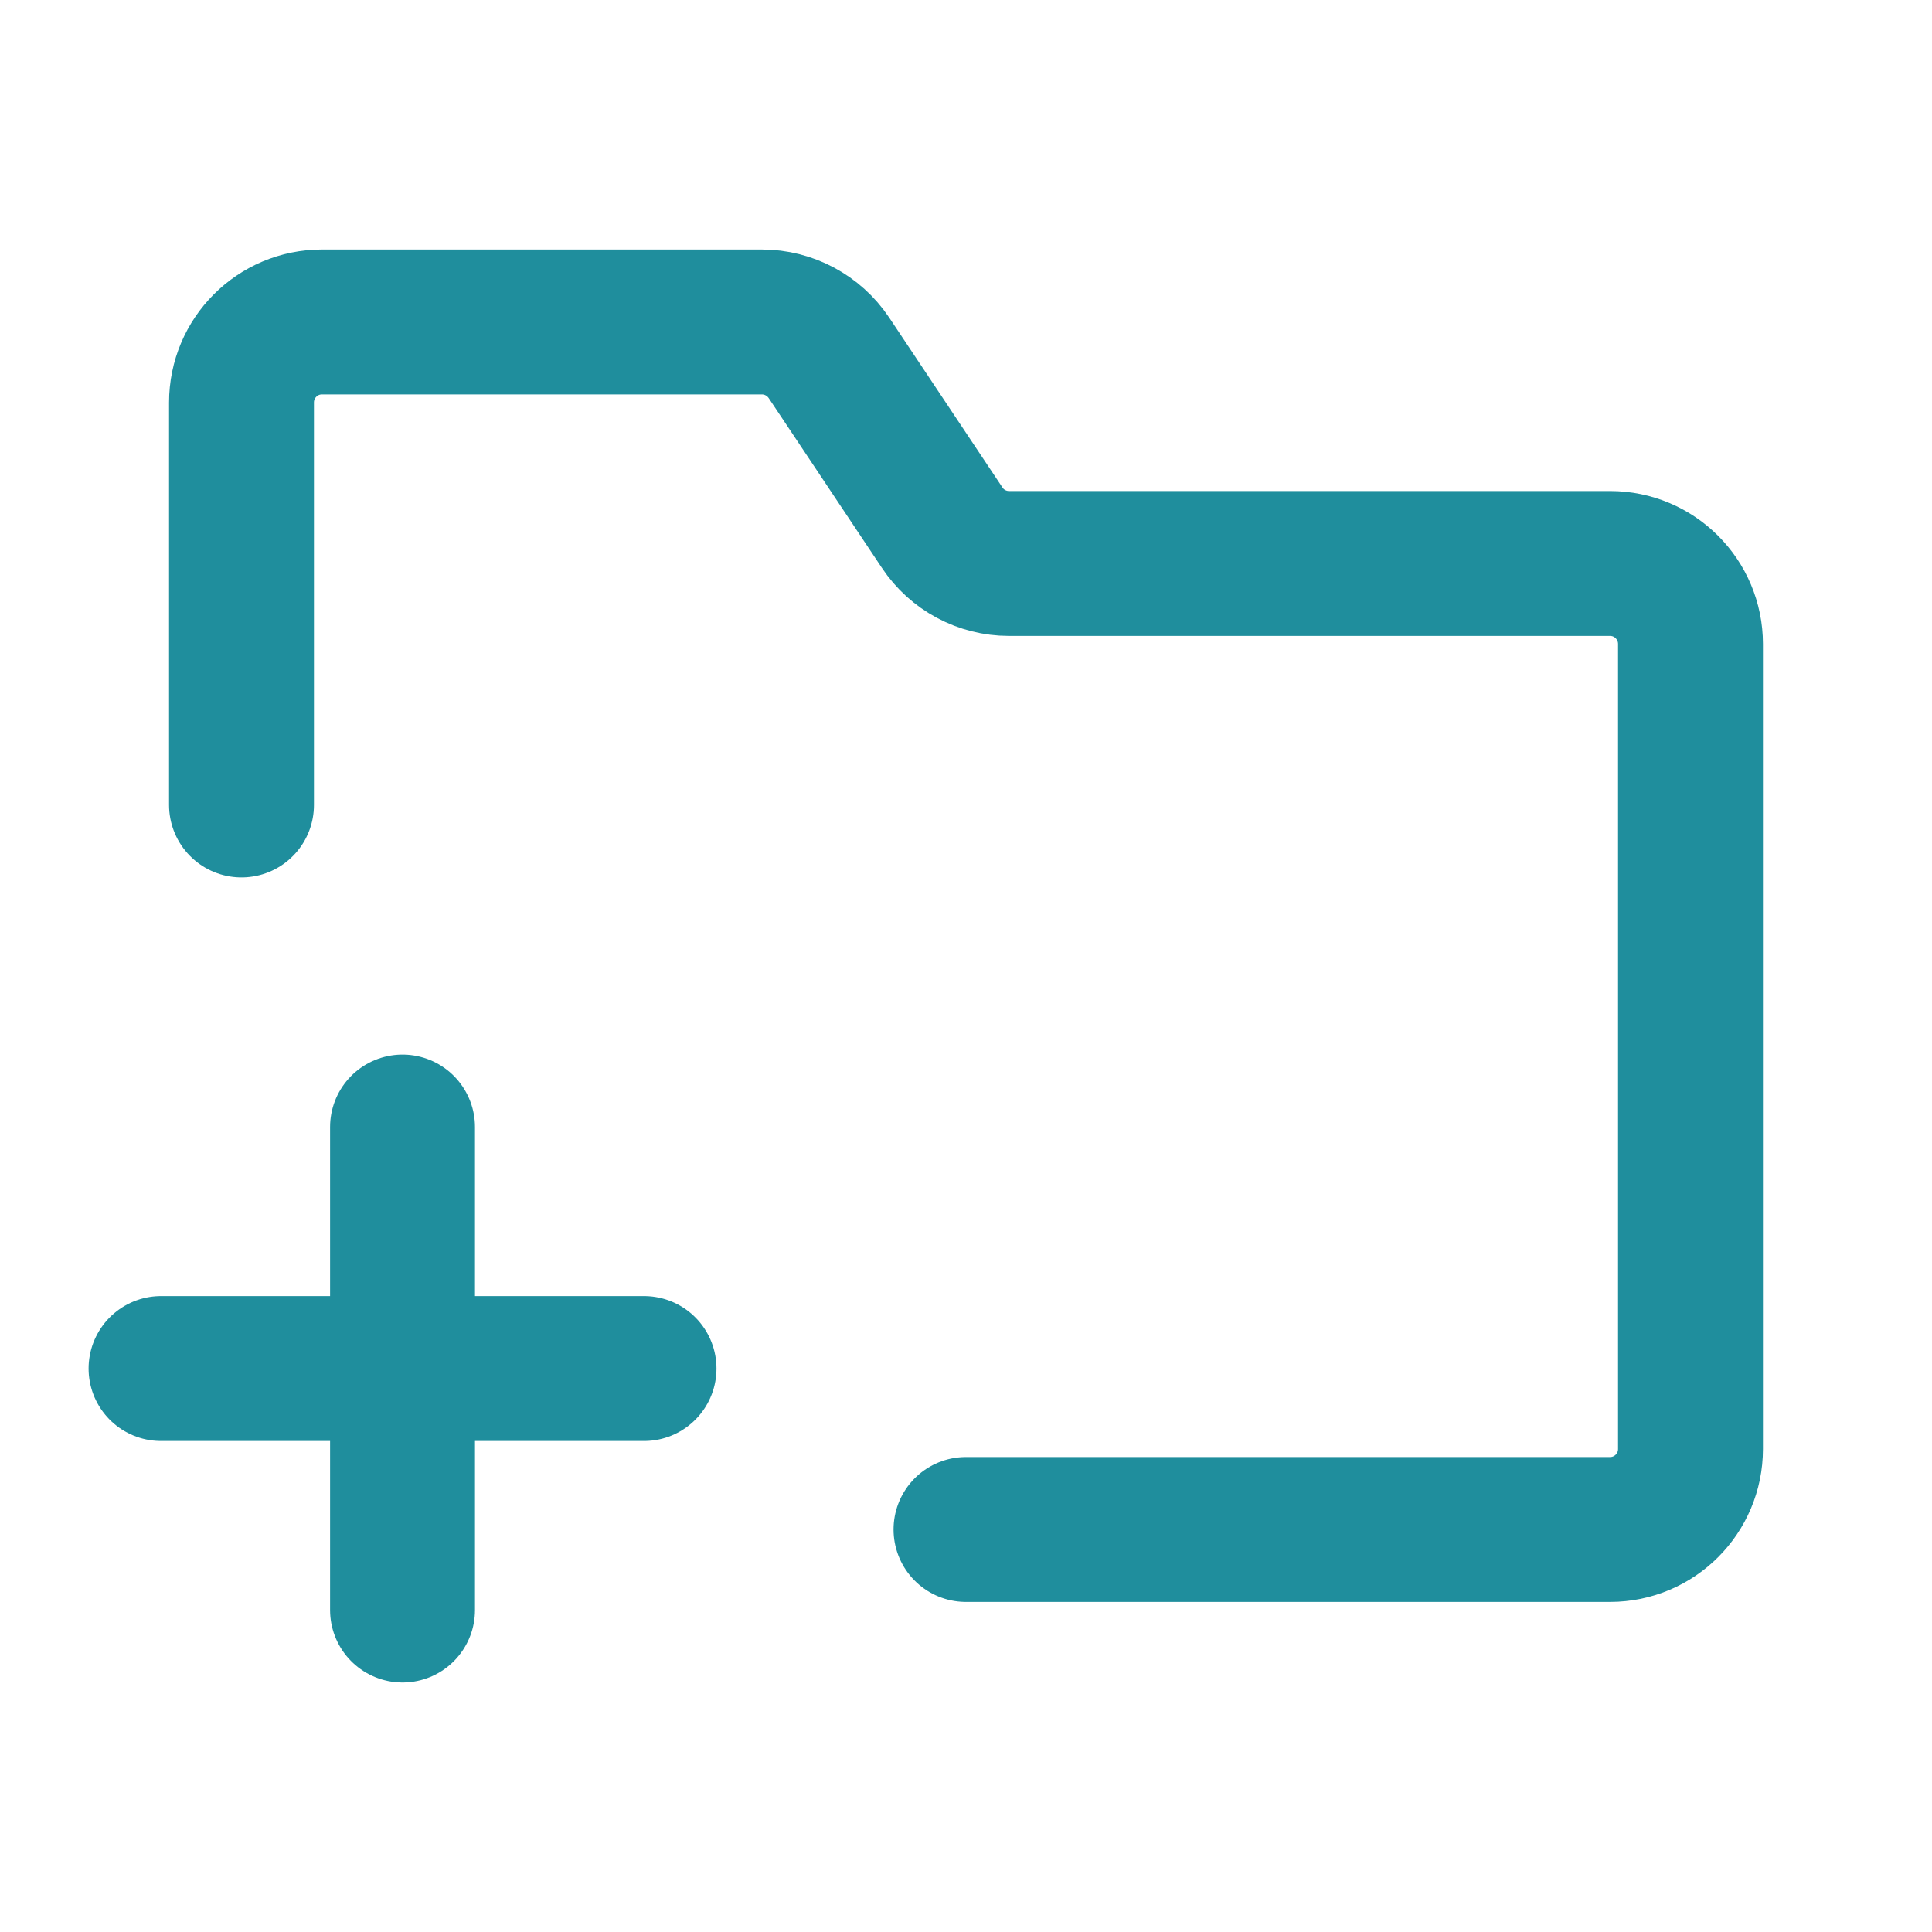
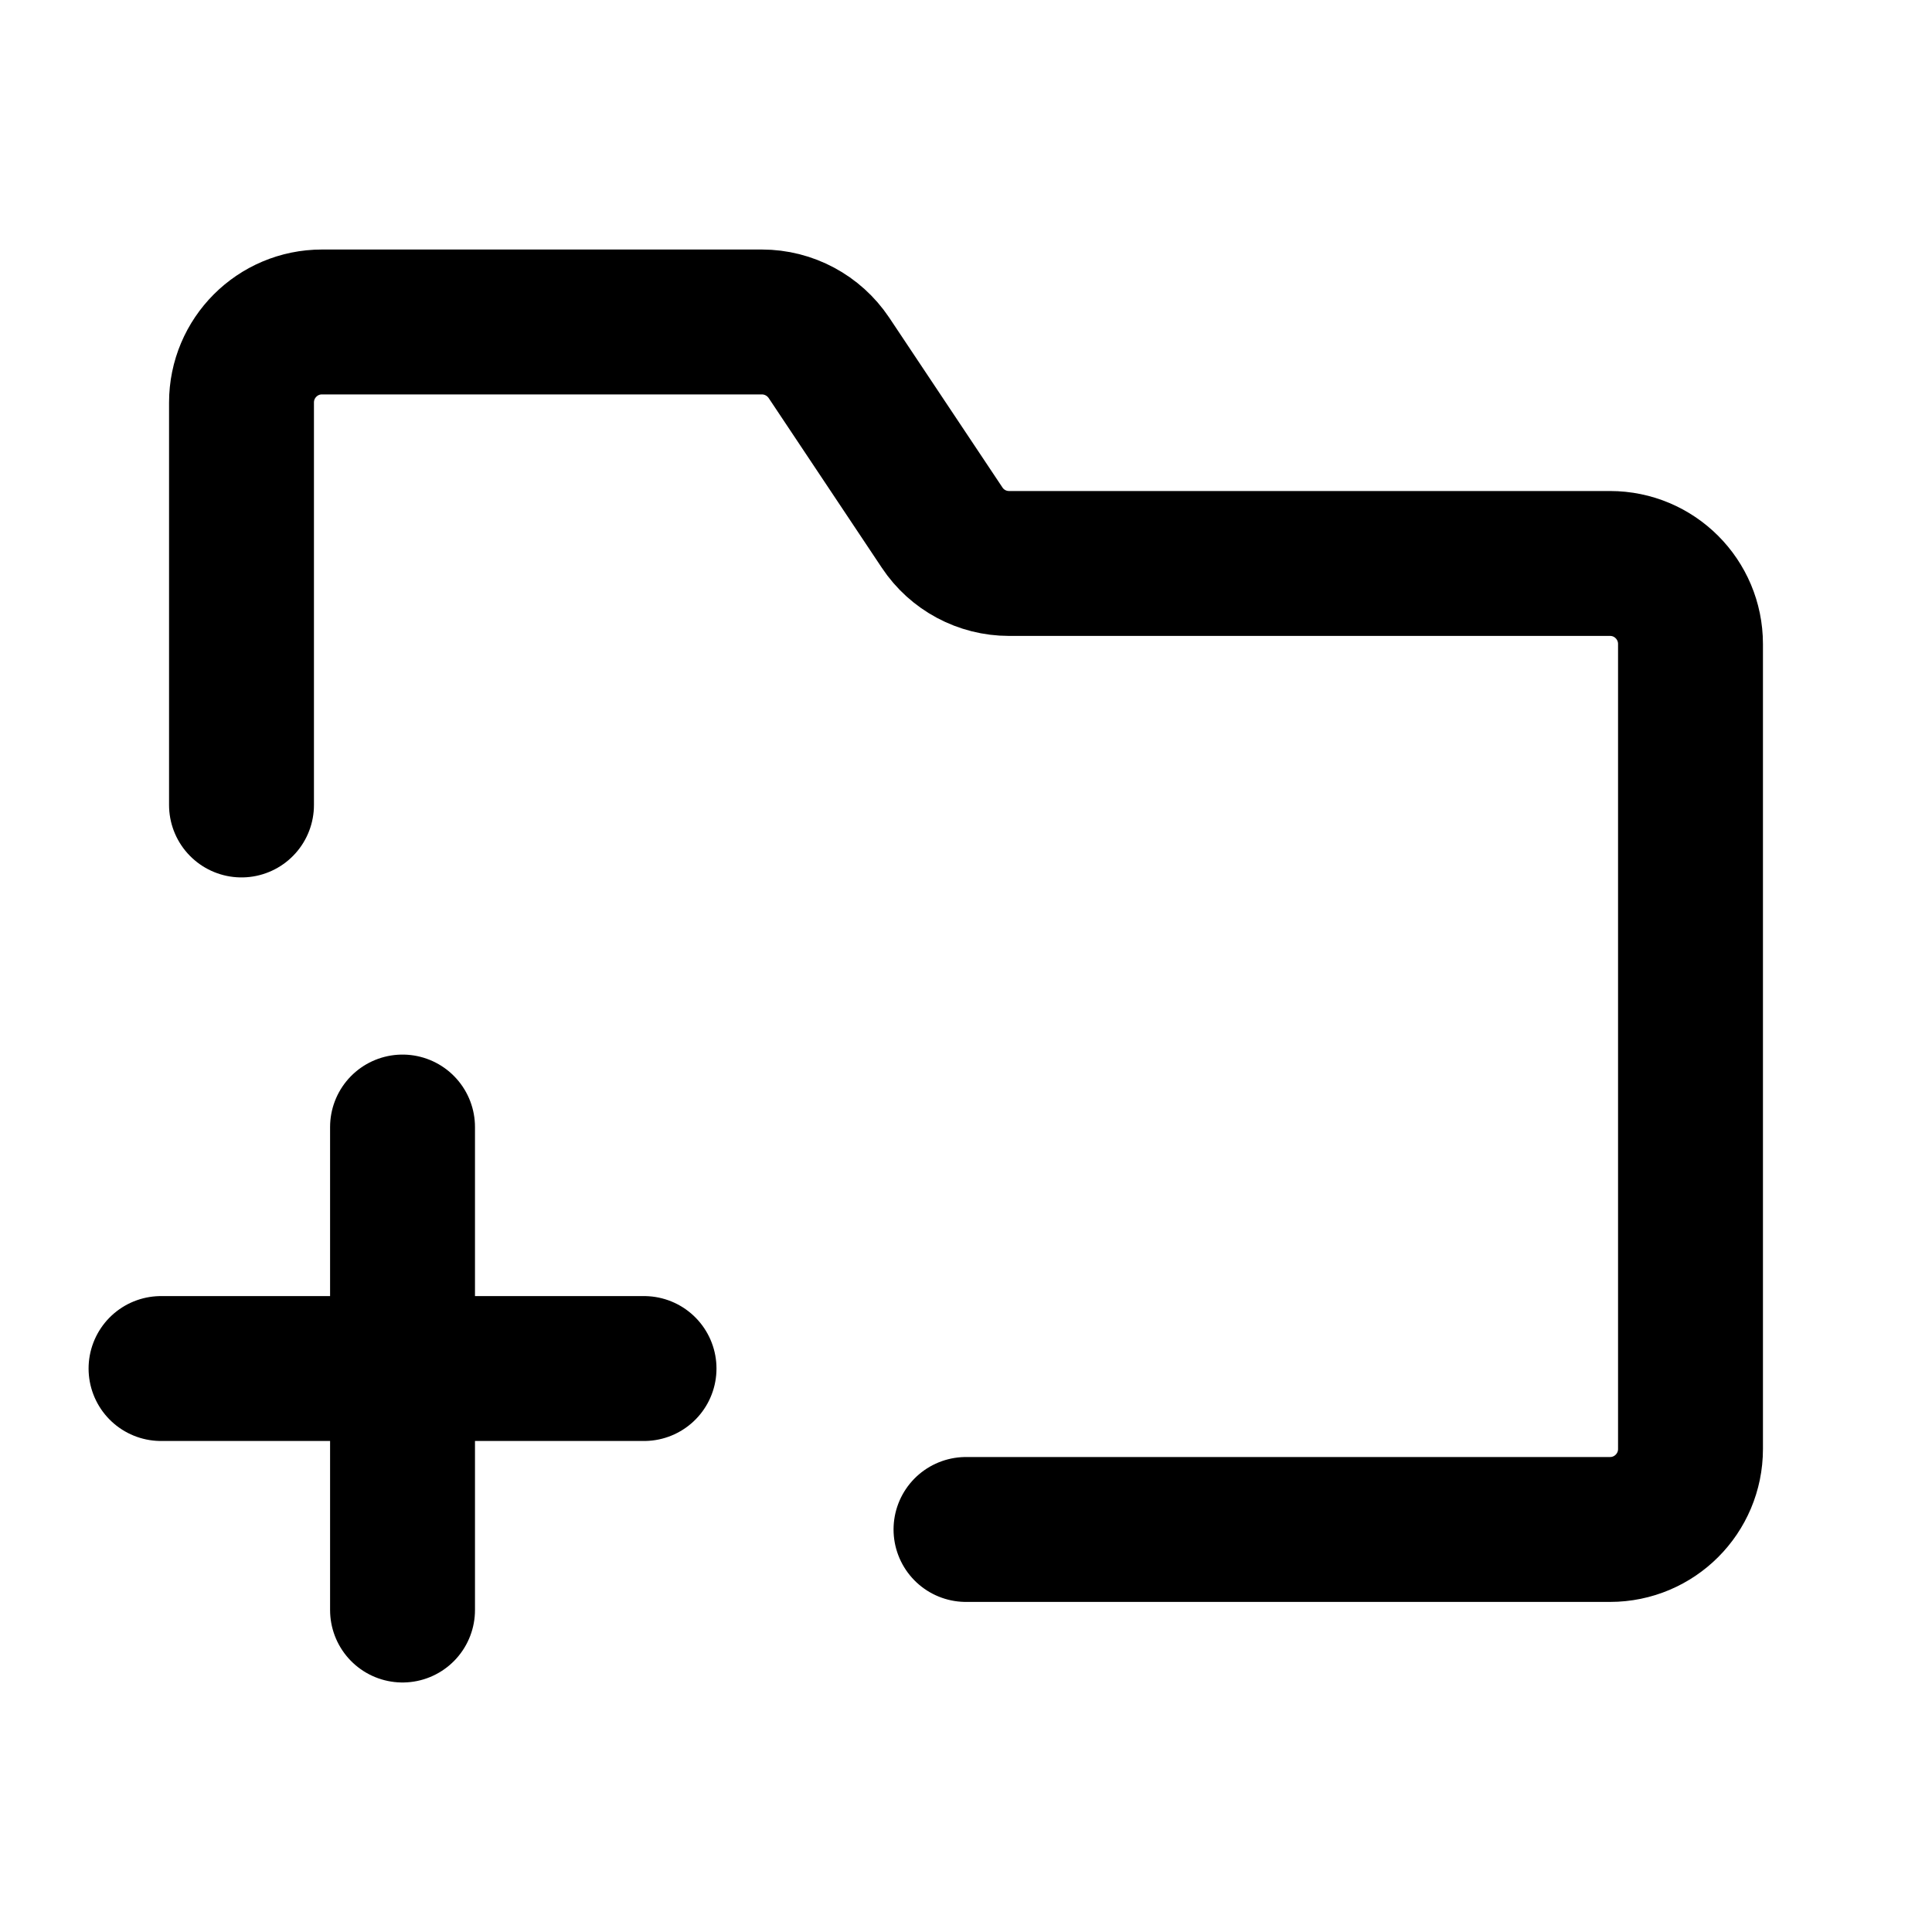
<svg xmlns="http://www.w3.org/2000/svg" width="20" height="20" viewBox="0 0 20 20" fill="none">
  <g id="folder-add-left">
-     <path id="vector" d="M2.5 8.333V4.167C2.5 3.706 2.873 3.333 3.333 3.333H7.887C8.166 3.333 8.426 3.473 8.581 3.704L9.753 5.462C9.907 5.694 10.167 5.833 10.446 5.833H16.667C17.127 5.833 17.5 6.206 17.5 6.667V15C17.5 15.46 17.127 15.833 16.667 15.833H10M4.167 11.667V14.167M4.167 14.167V16.667M4.167 14.167H1.667M4.167 14.167H6.667" stroke-width="1.5" stroke-linecap="round" stroke-linejoin="round" stroke="#1F8E9D" />
+     <path id="vector" d="M2.5 8.333V4.167C2.5 3.706 2.873 3.333 3.333 3.333H7.887C8.166 3.333 8.426 3.473 8.581 3.704L9.753 5.462C9.907 5.694 10.167 5.833 10.446 5.833H16.667C17.127 5.833 17.5 6.206 17.5 6.667V15C17.5 15.46 17.127 15.833 16.667 15.833H10M4.167 11.667V14.167M4.167 14.167V16.667M4.167 14.167H1.667M4.167 14.167H6.667" stroke-width="1.5" stroke-linecap="round" stroke-linejoin="round" stroke="currentColor" />
  </g>
</svg>
